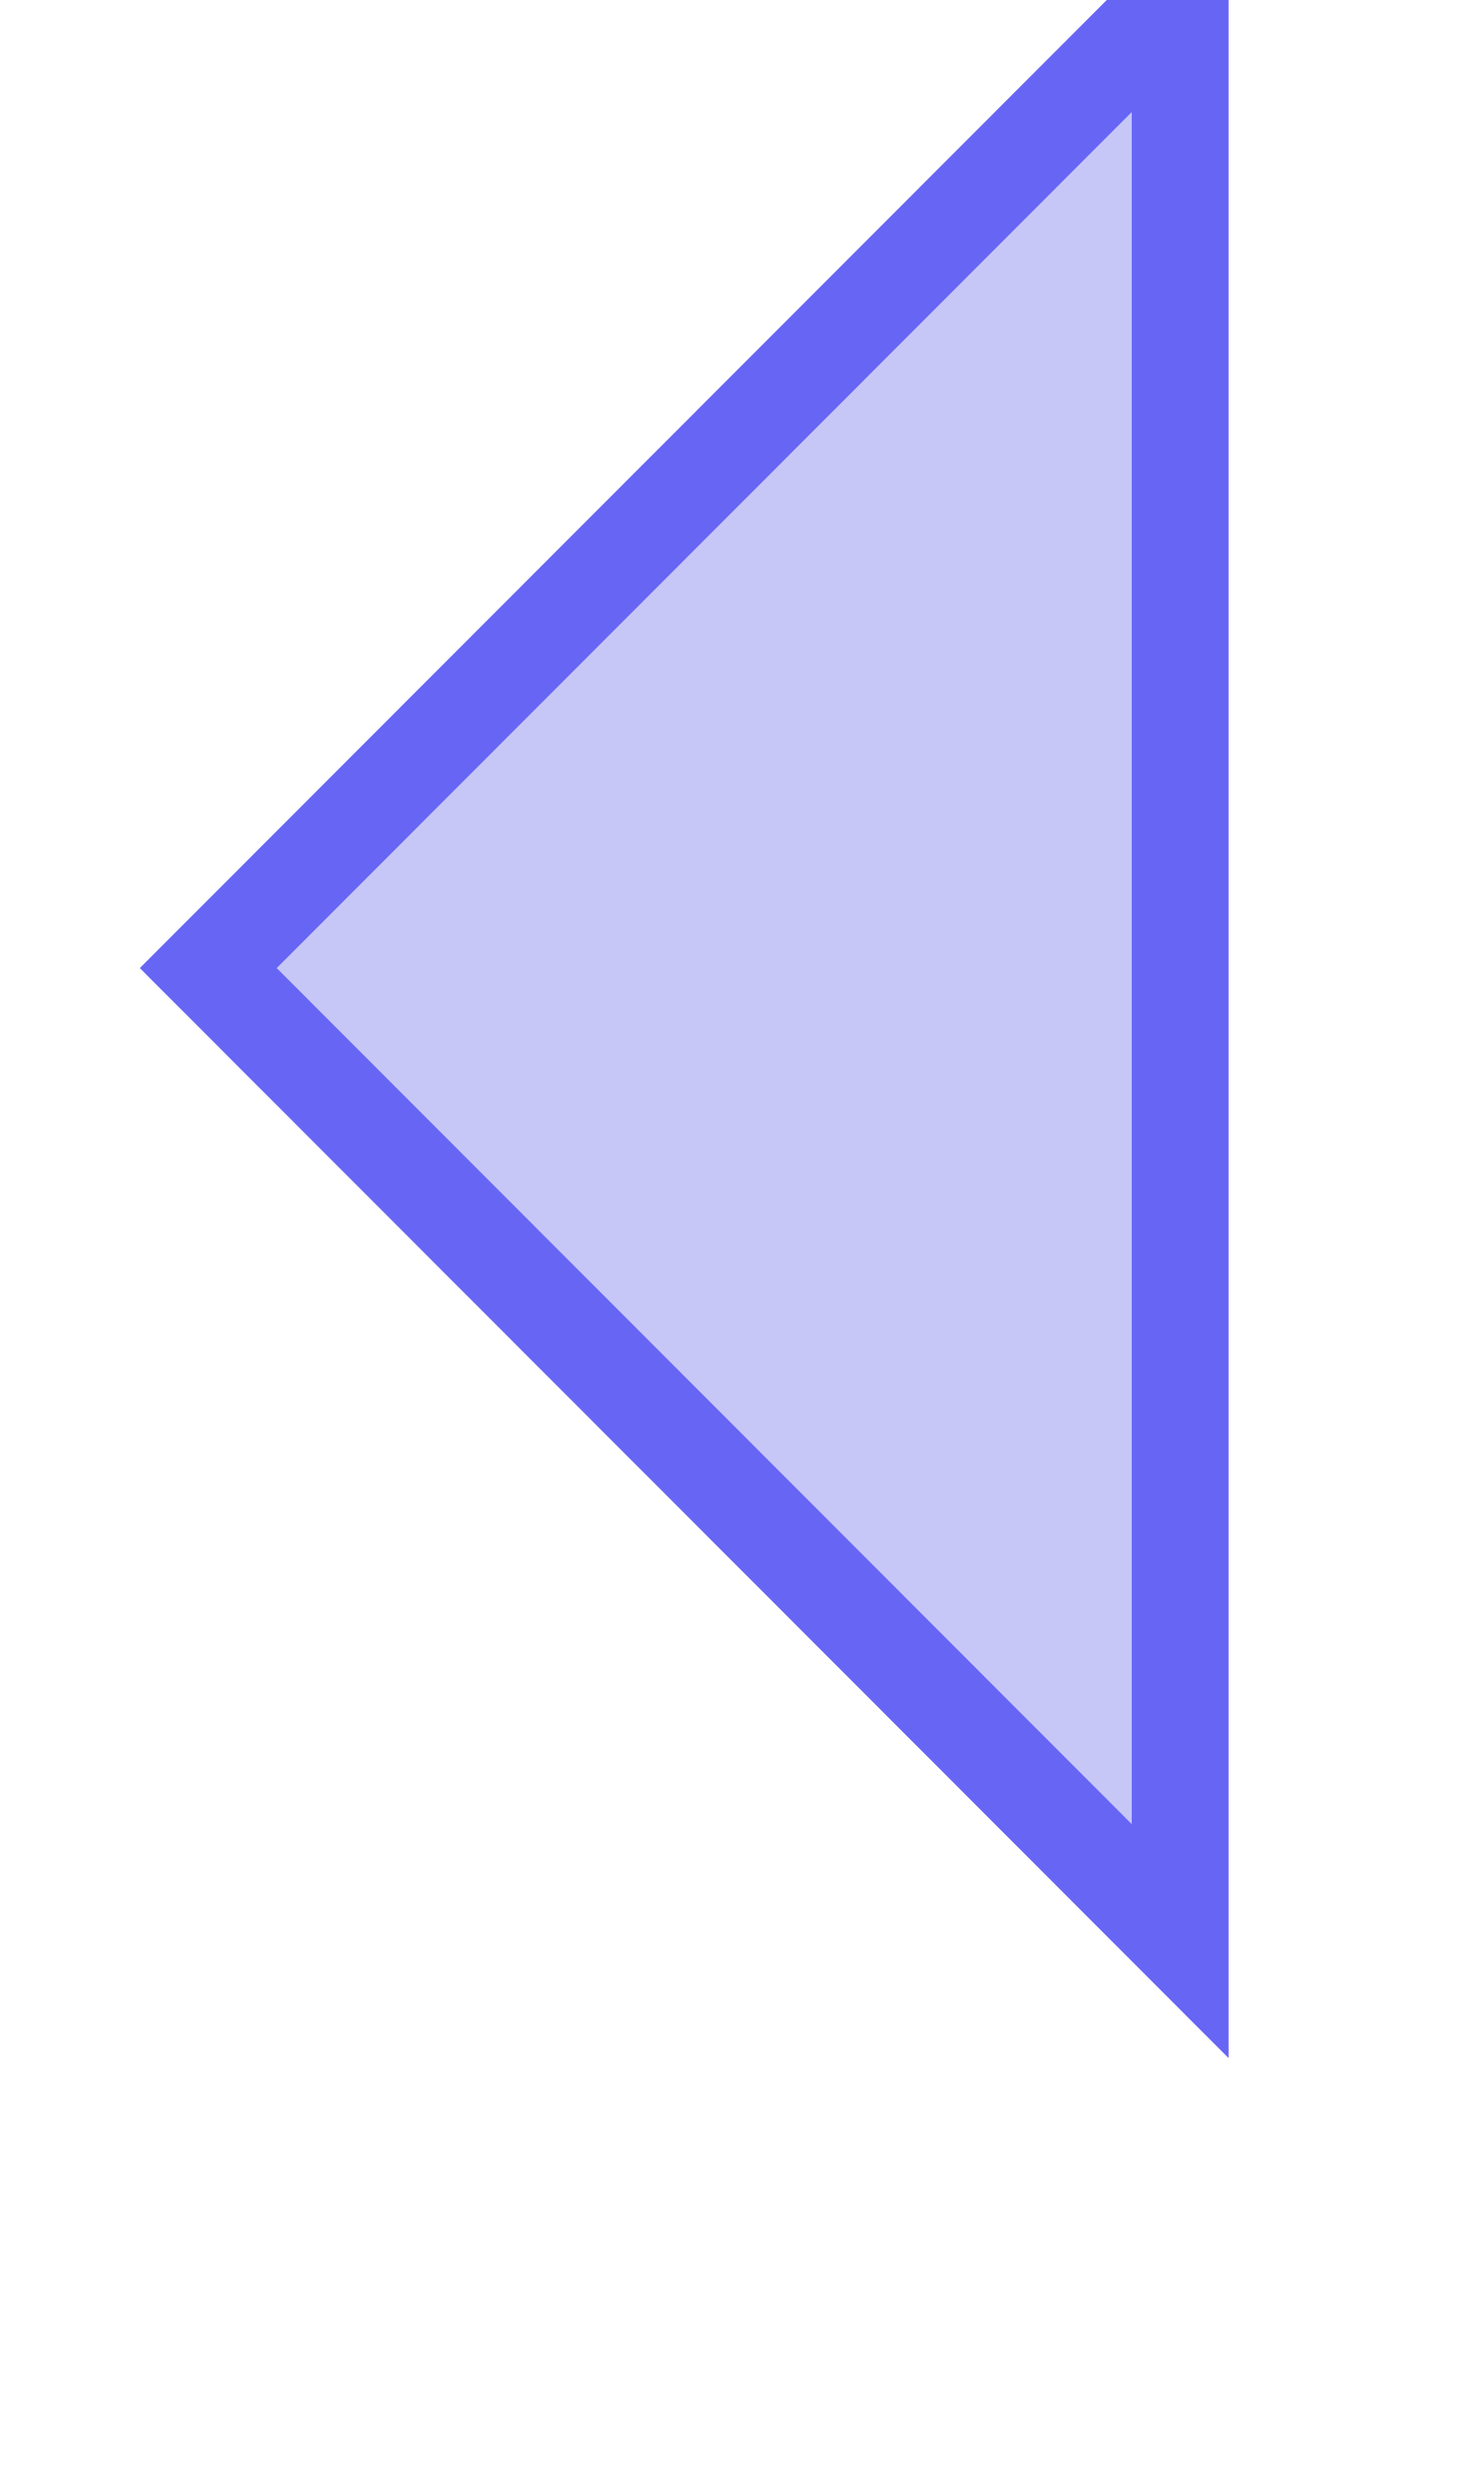
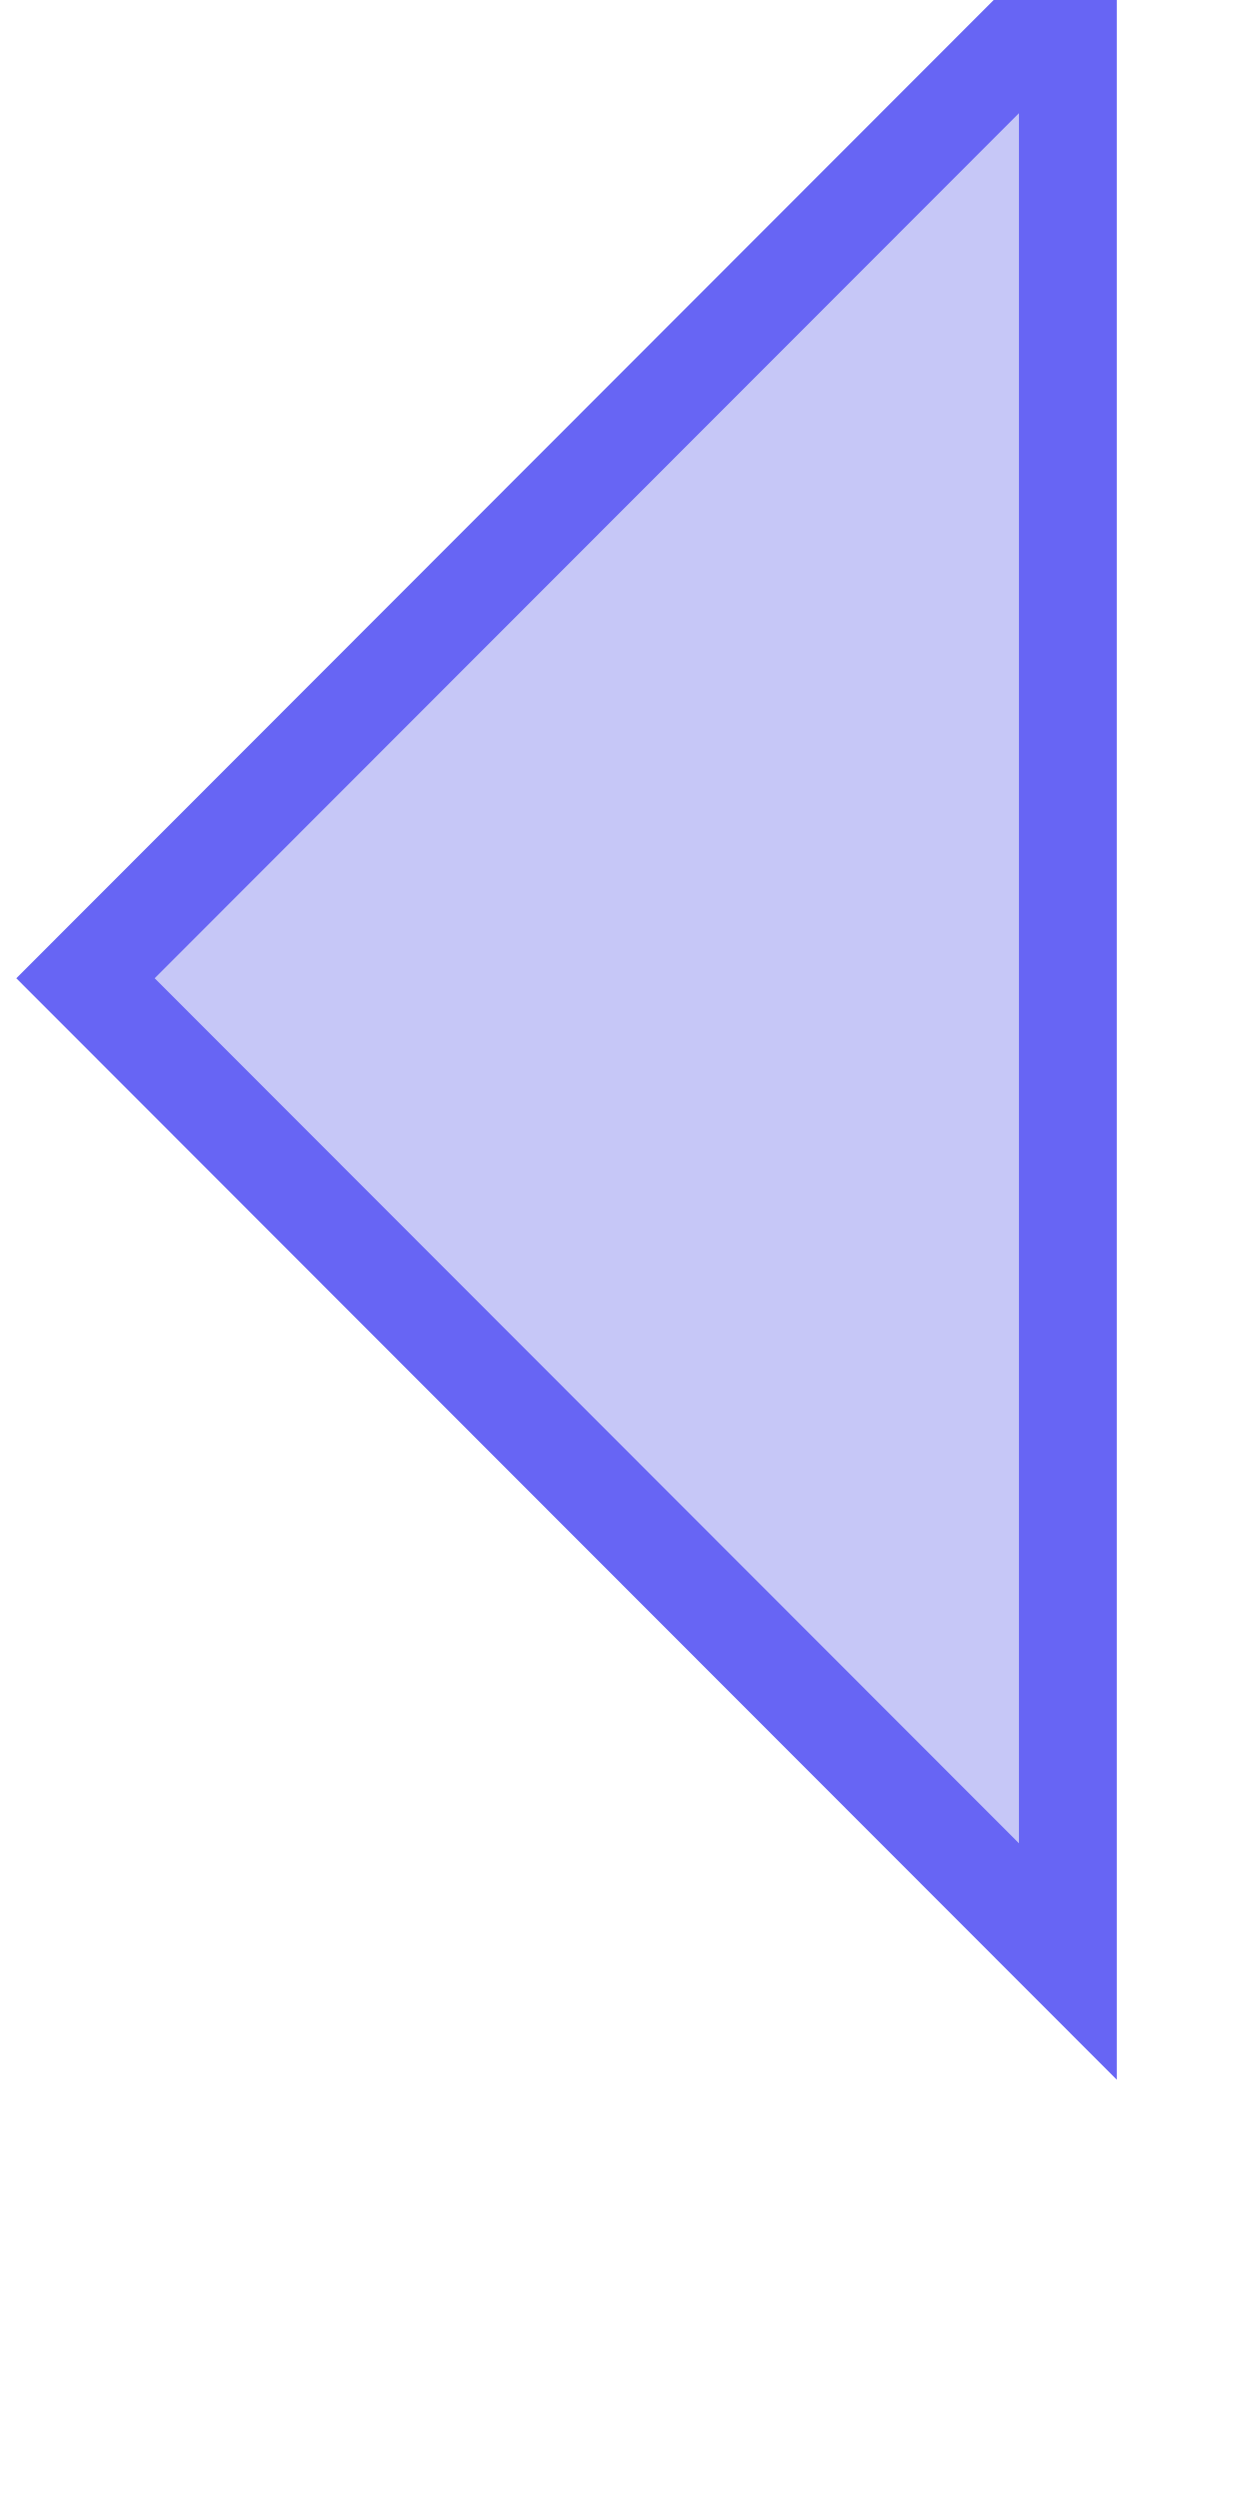
- <svg xmlns="http://www.w3.org/2000/svg" width="15" height="25" viewBox="0 0 10 20" fill="none">
+ <svg xmlns="http://www.w3.org/2000/svg" width="15" height="30" viewBox="0 0 10 20" fill="none">
  <path d="M8.543 15.692L0.684 7.826L8.543 -0.04L8.543 15.692Z" fill="#C6C7F7" stroke="#6765F4" stroke-width="0.783" />
</svg>
